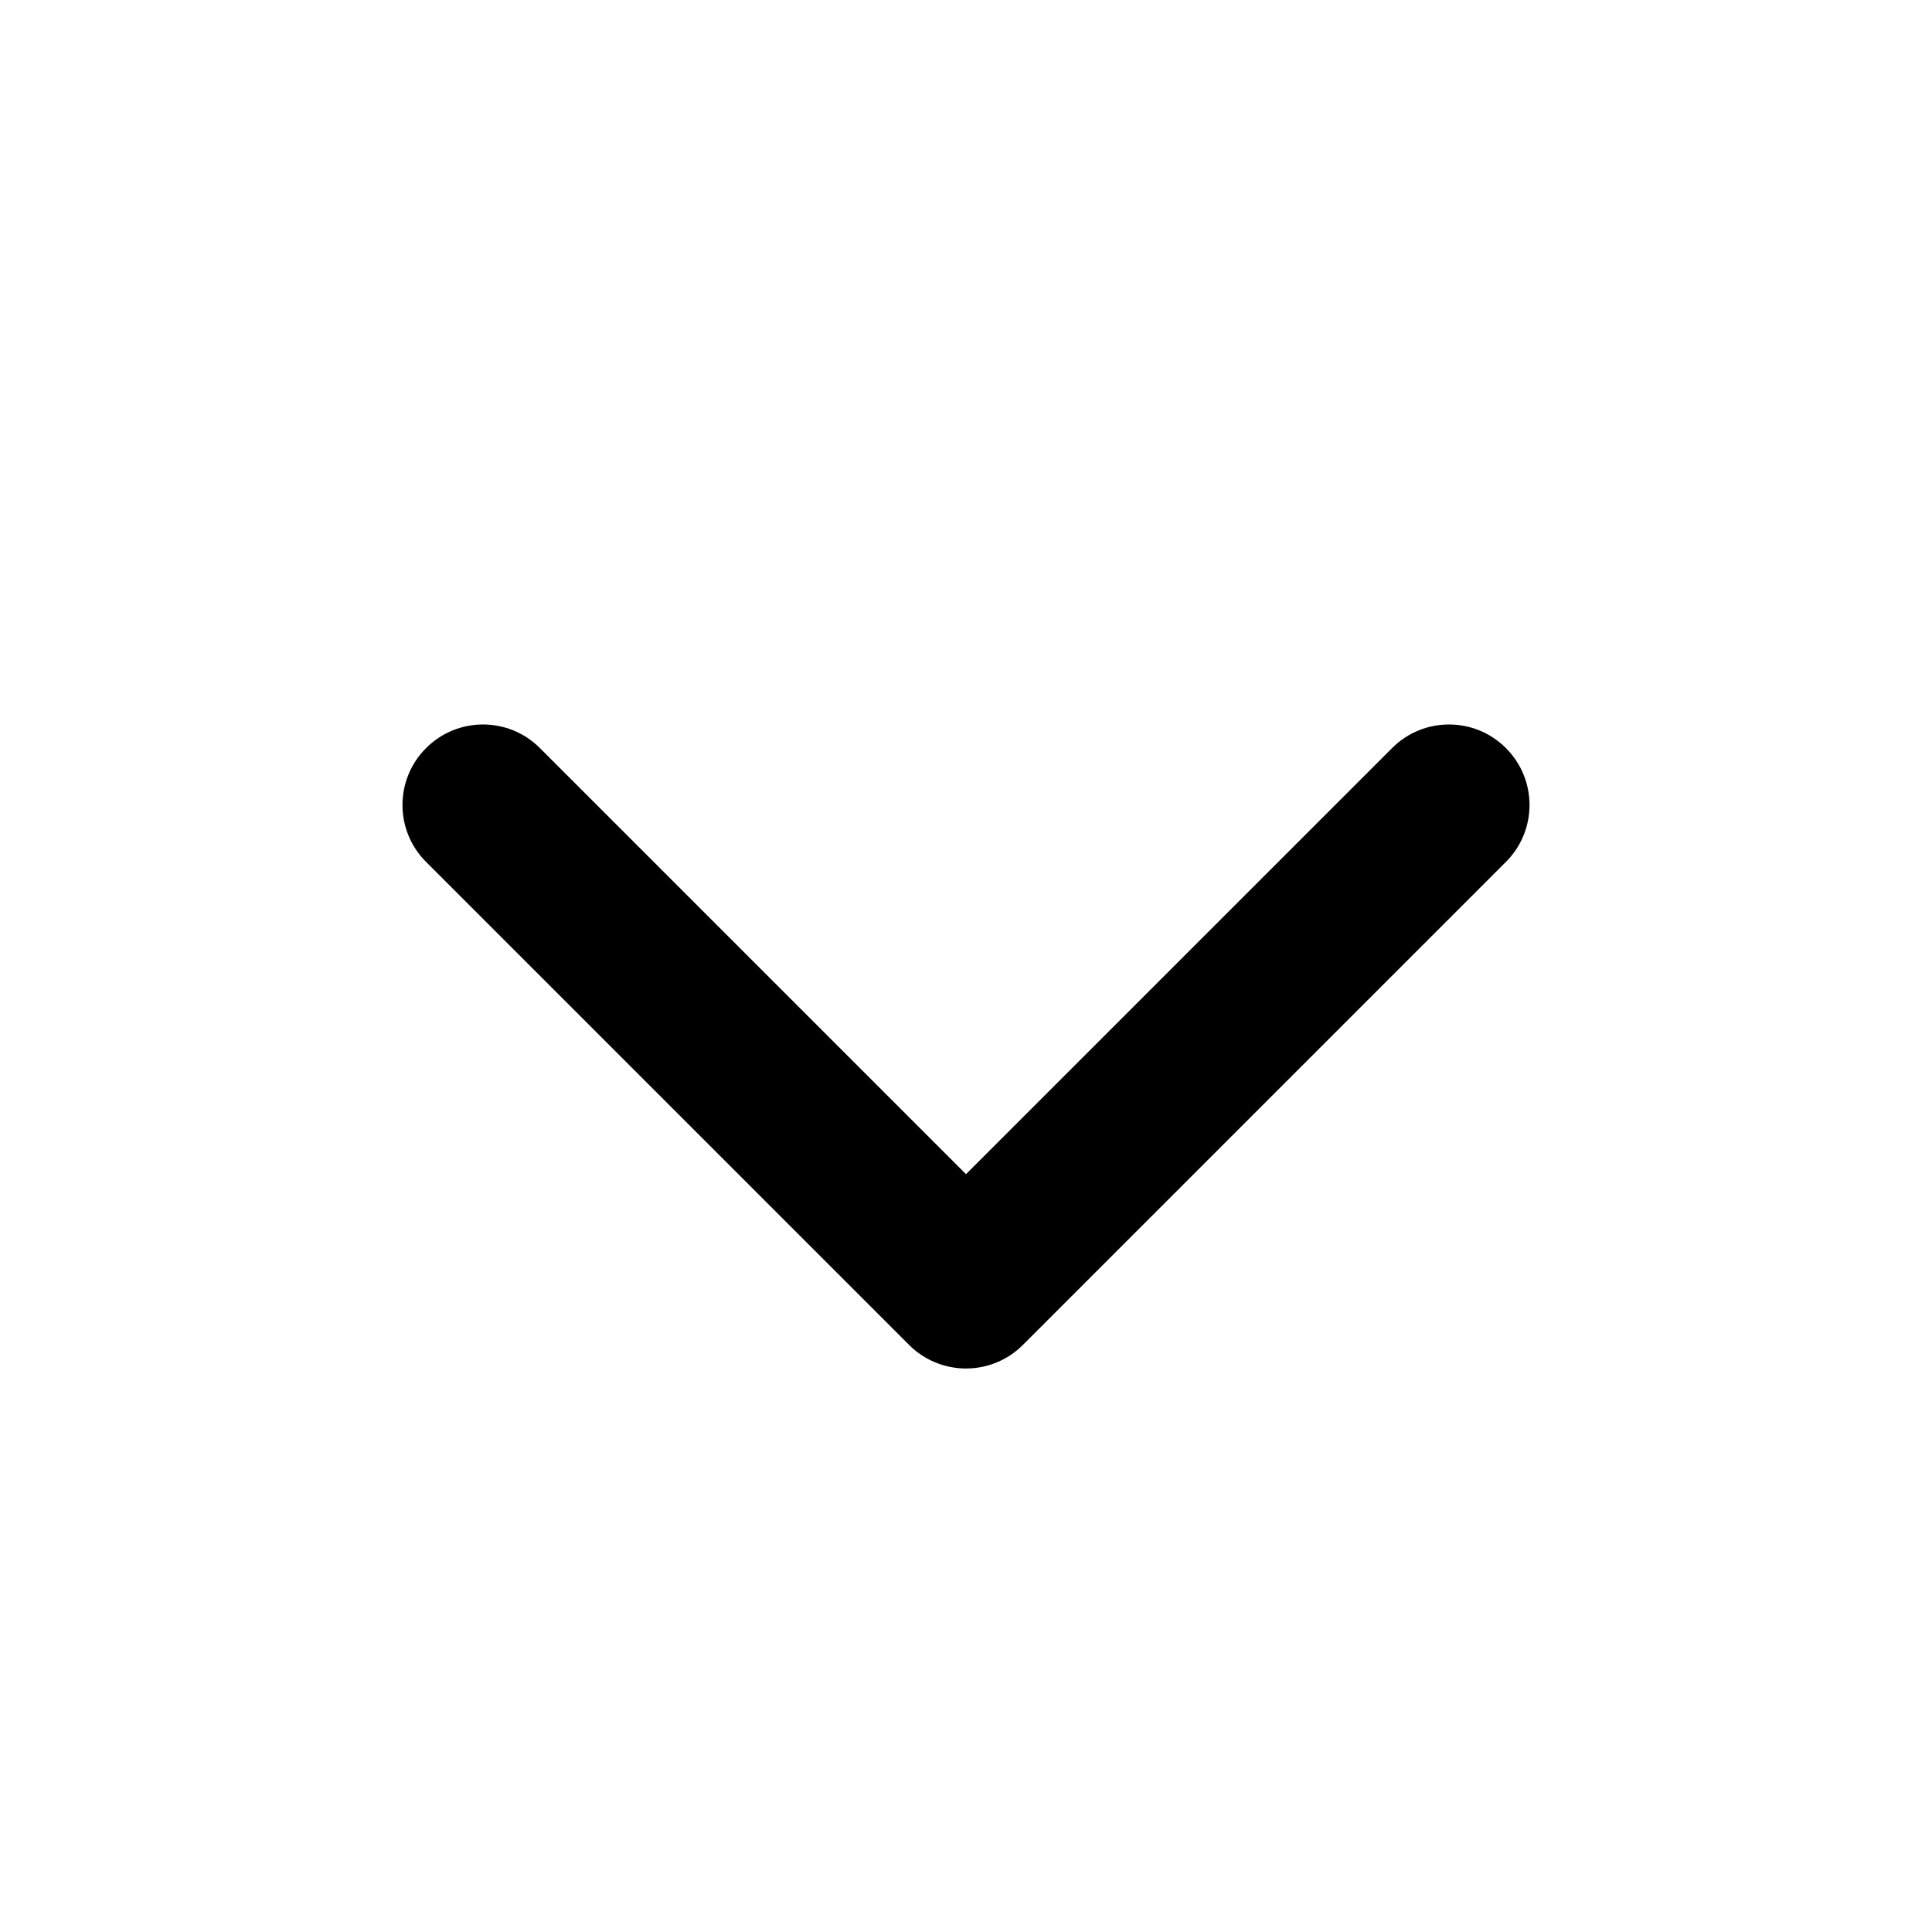
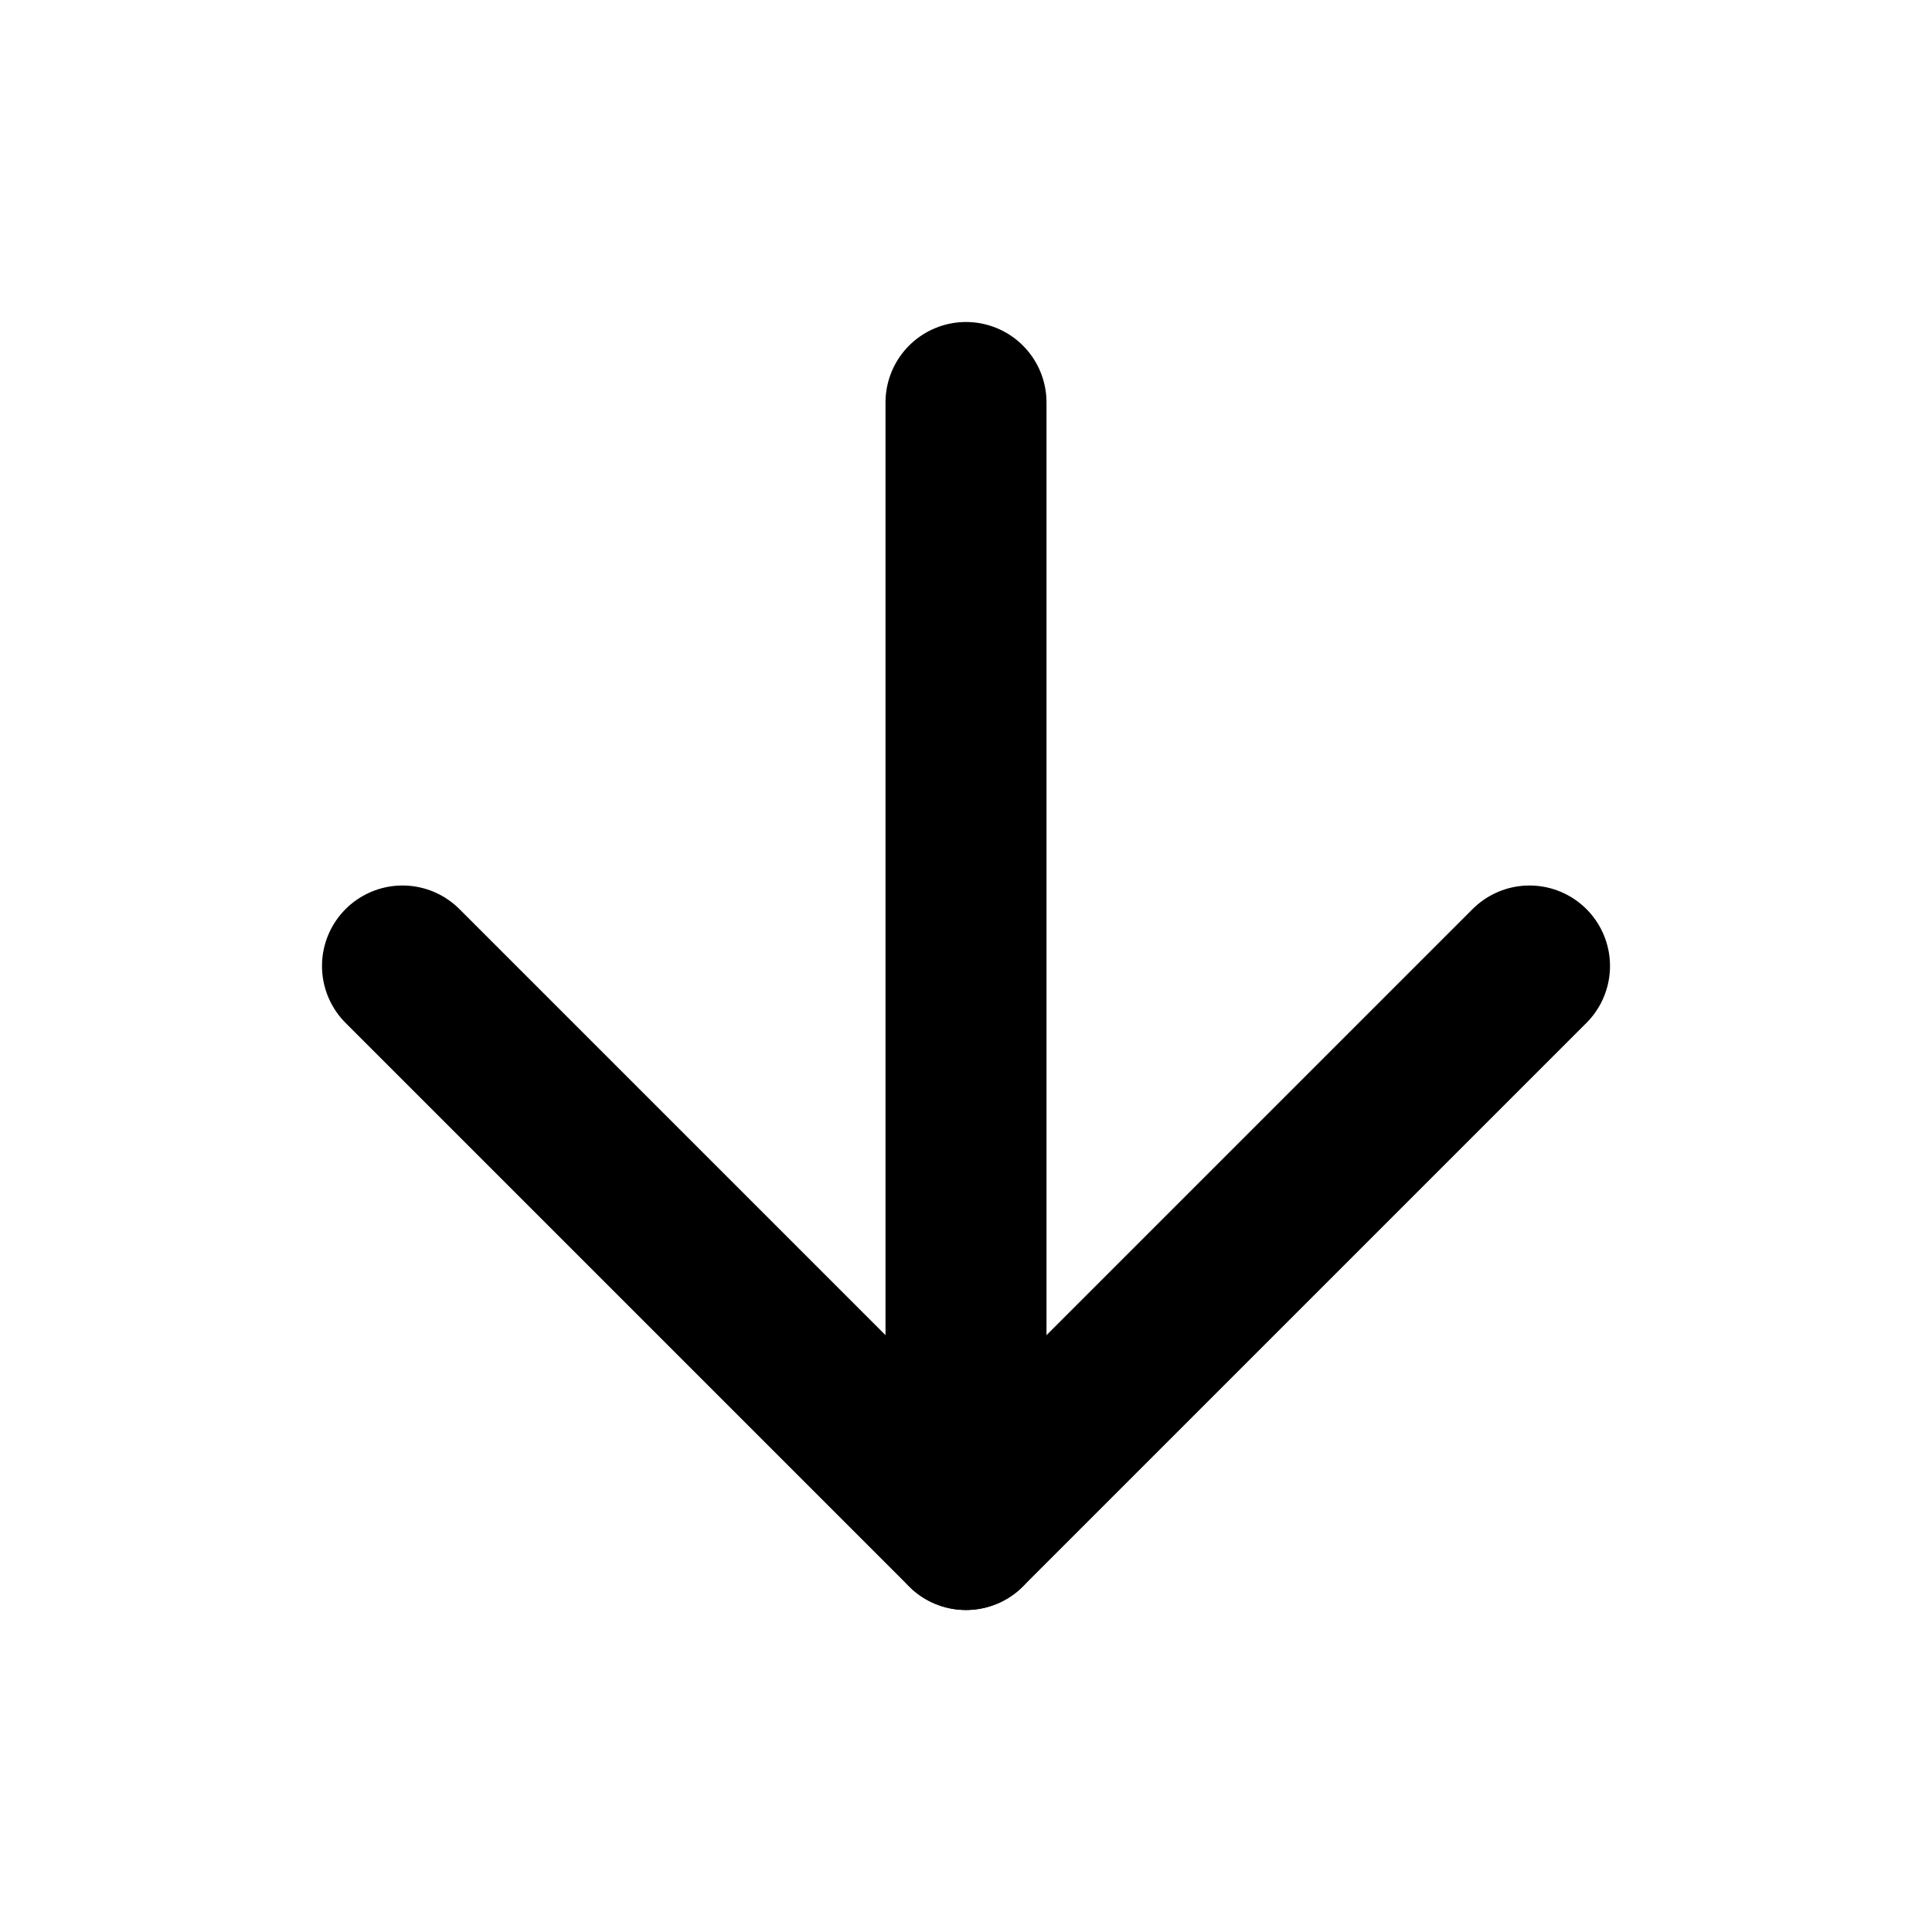
- <svg xmlns="http://www.w3.org/2000/svg" version="1.0" role="img" class="icon icon-arrow-down" viewBox="0 0 24 24" height="1.25rem" width="1.25rem" fill="currentColor" aria-hidden="true" focusable="false">
-   <path fill-rule="evenodd" clip-rule="evenodd" d="M5.293 9.293C5.683 8.902 6.317 8.902 6.707 9.293L12 14.586L17.293 9.293C17.683 8.902 18.317 8.902 18.707 9.293C19.098 9.683 19.098 10.317 18.707 10.707L12.707 16.707C12.52 16.895 12.265 17 12 17C11.735 17 11.48 16.895 11.293 16.707L5.293 10.707C4.902 10.317 4.902 9.683 5.293 9.293Z" />
+ <svg xmlns="http://www.w3.org/2000/svg" version="1.0" role="img" class="icon icon-arrow-down" viewBox="0 0 24 24" height="1.25rem" width="1.25rem" fill="none" aria-hidden="true" focusable="false" stroke="currentColor" stroke-width="2" stroke-linecap="round" stroke-linejoin="round">
+   <path d="M12 5v14" />
+   <path d="m19 12-7 7-7-7" />
</svg>
